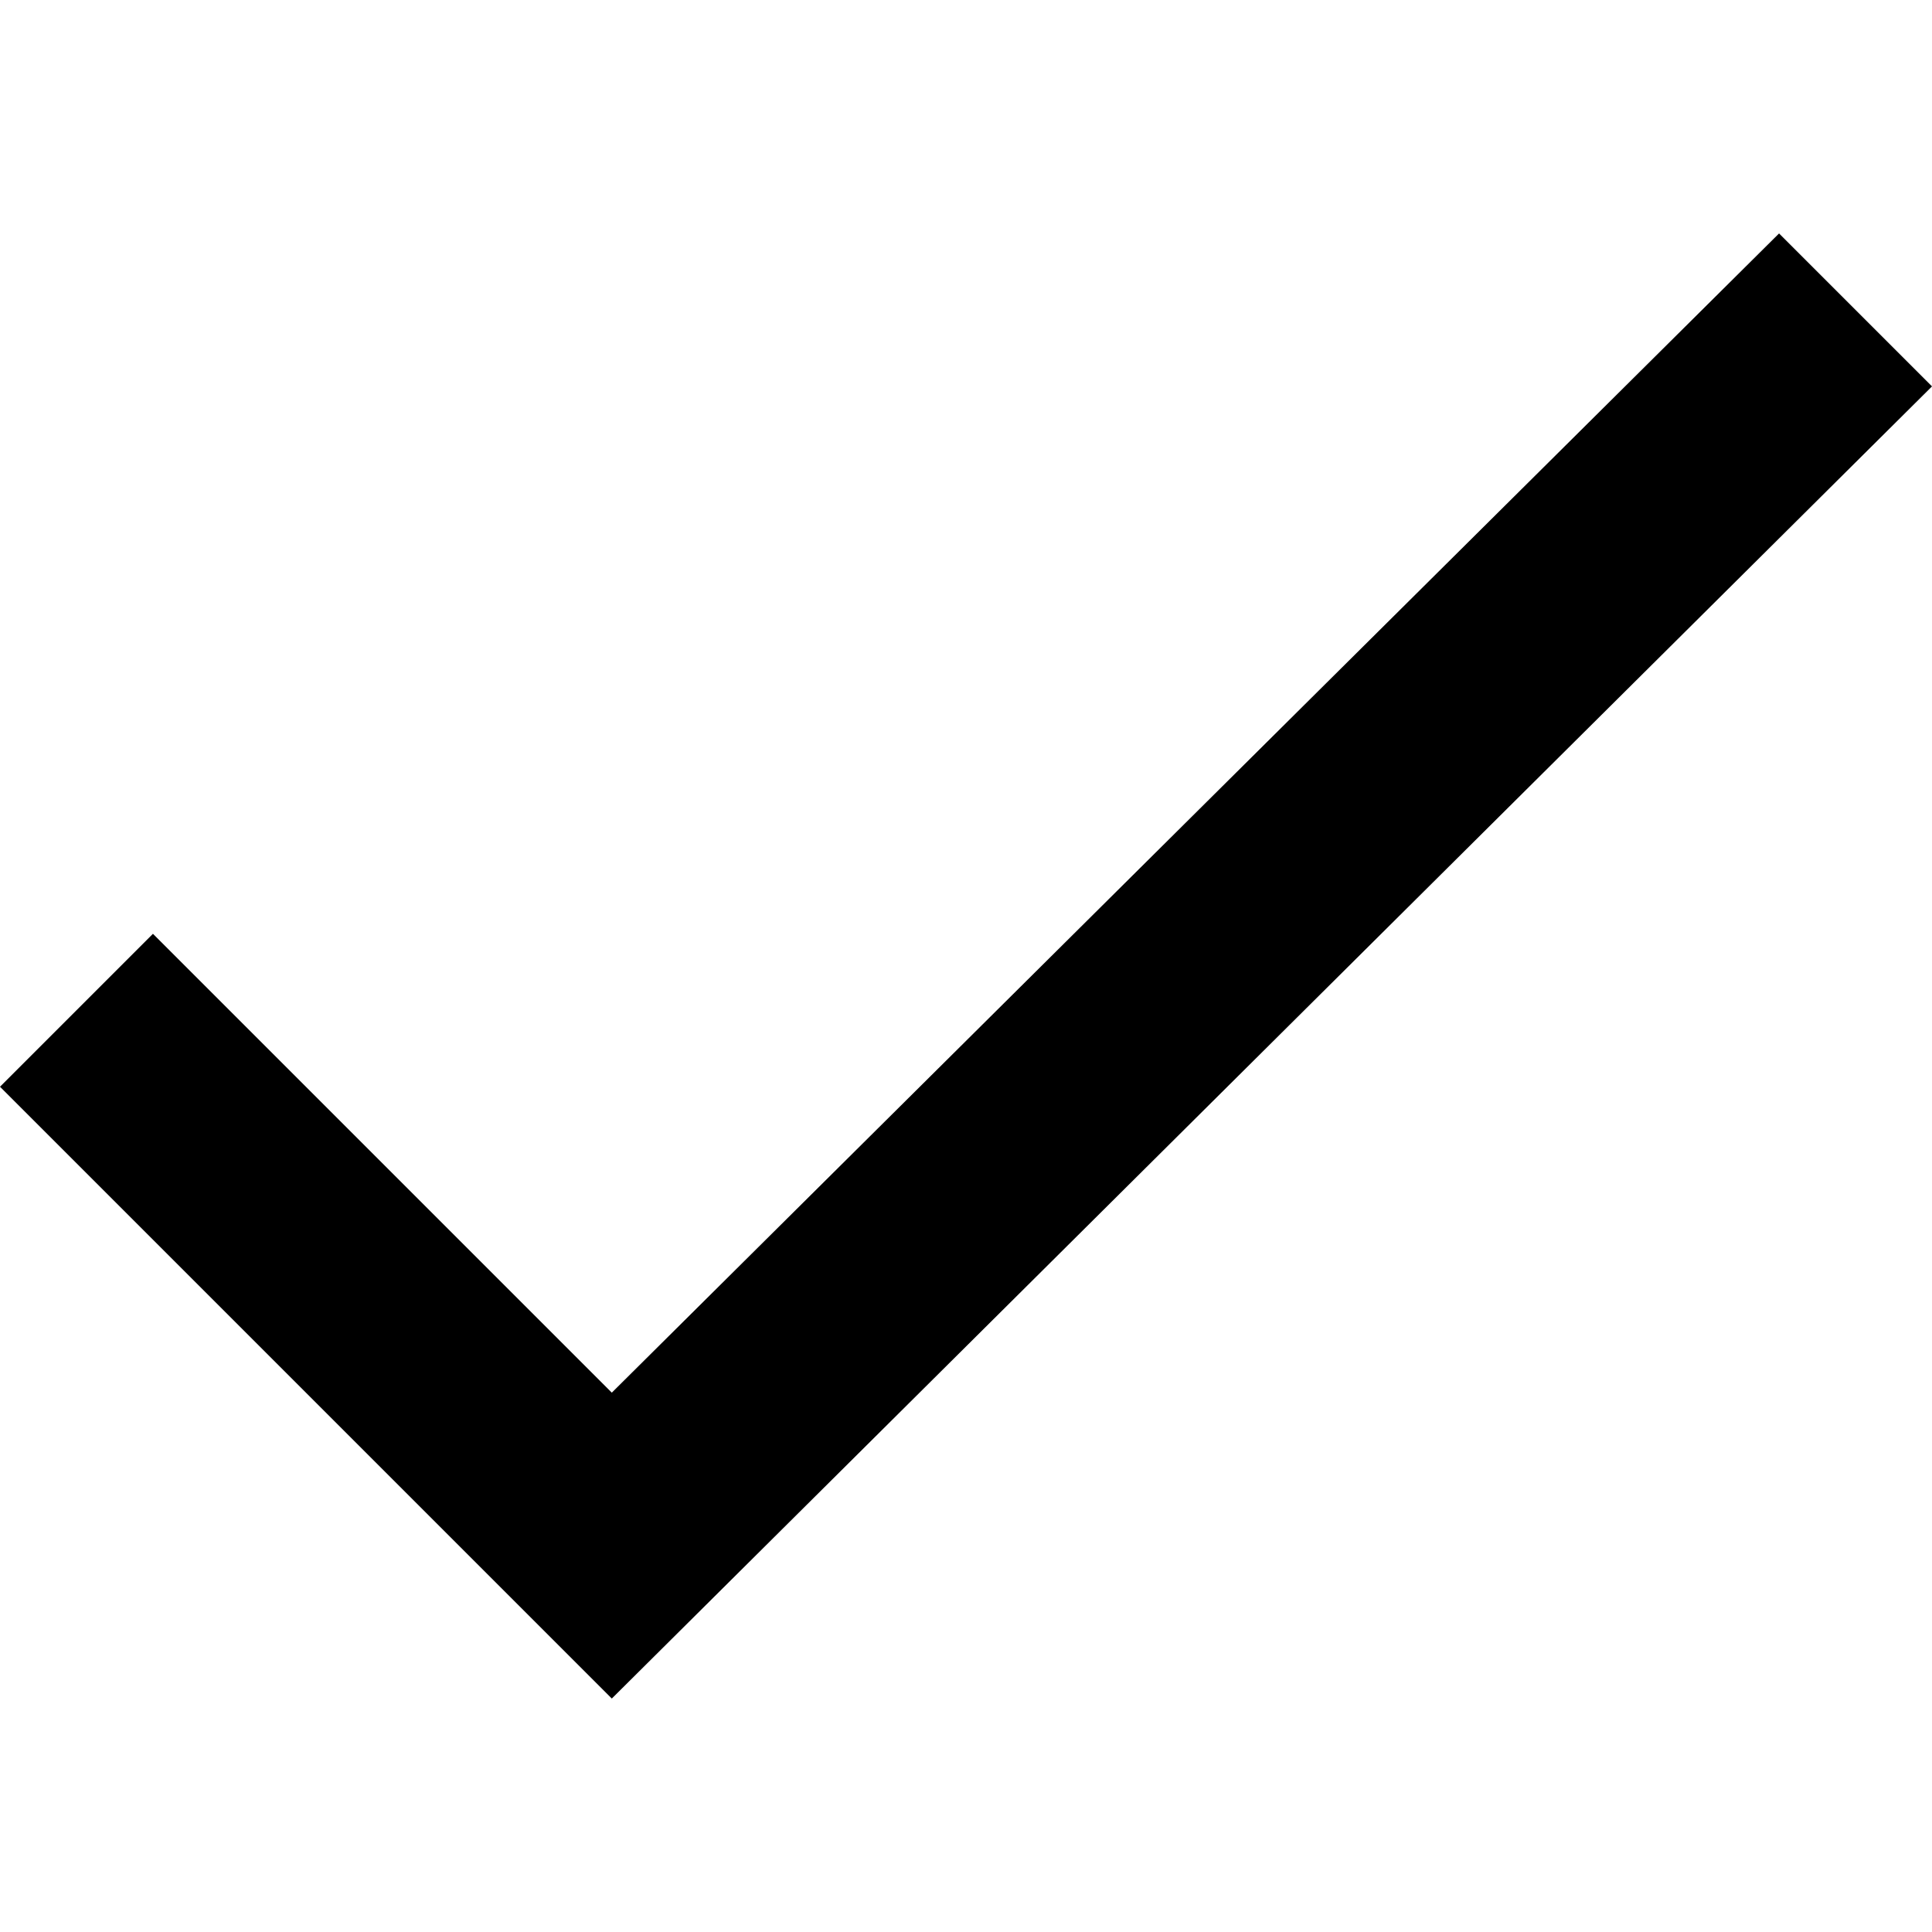
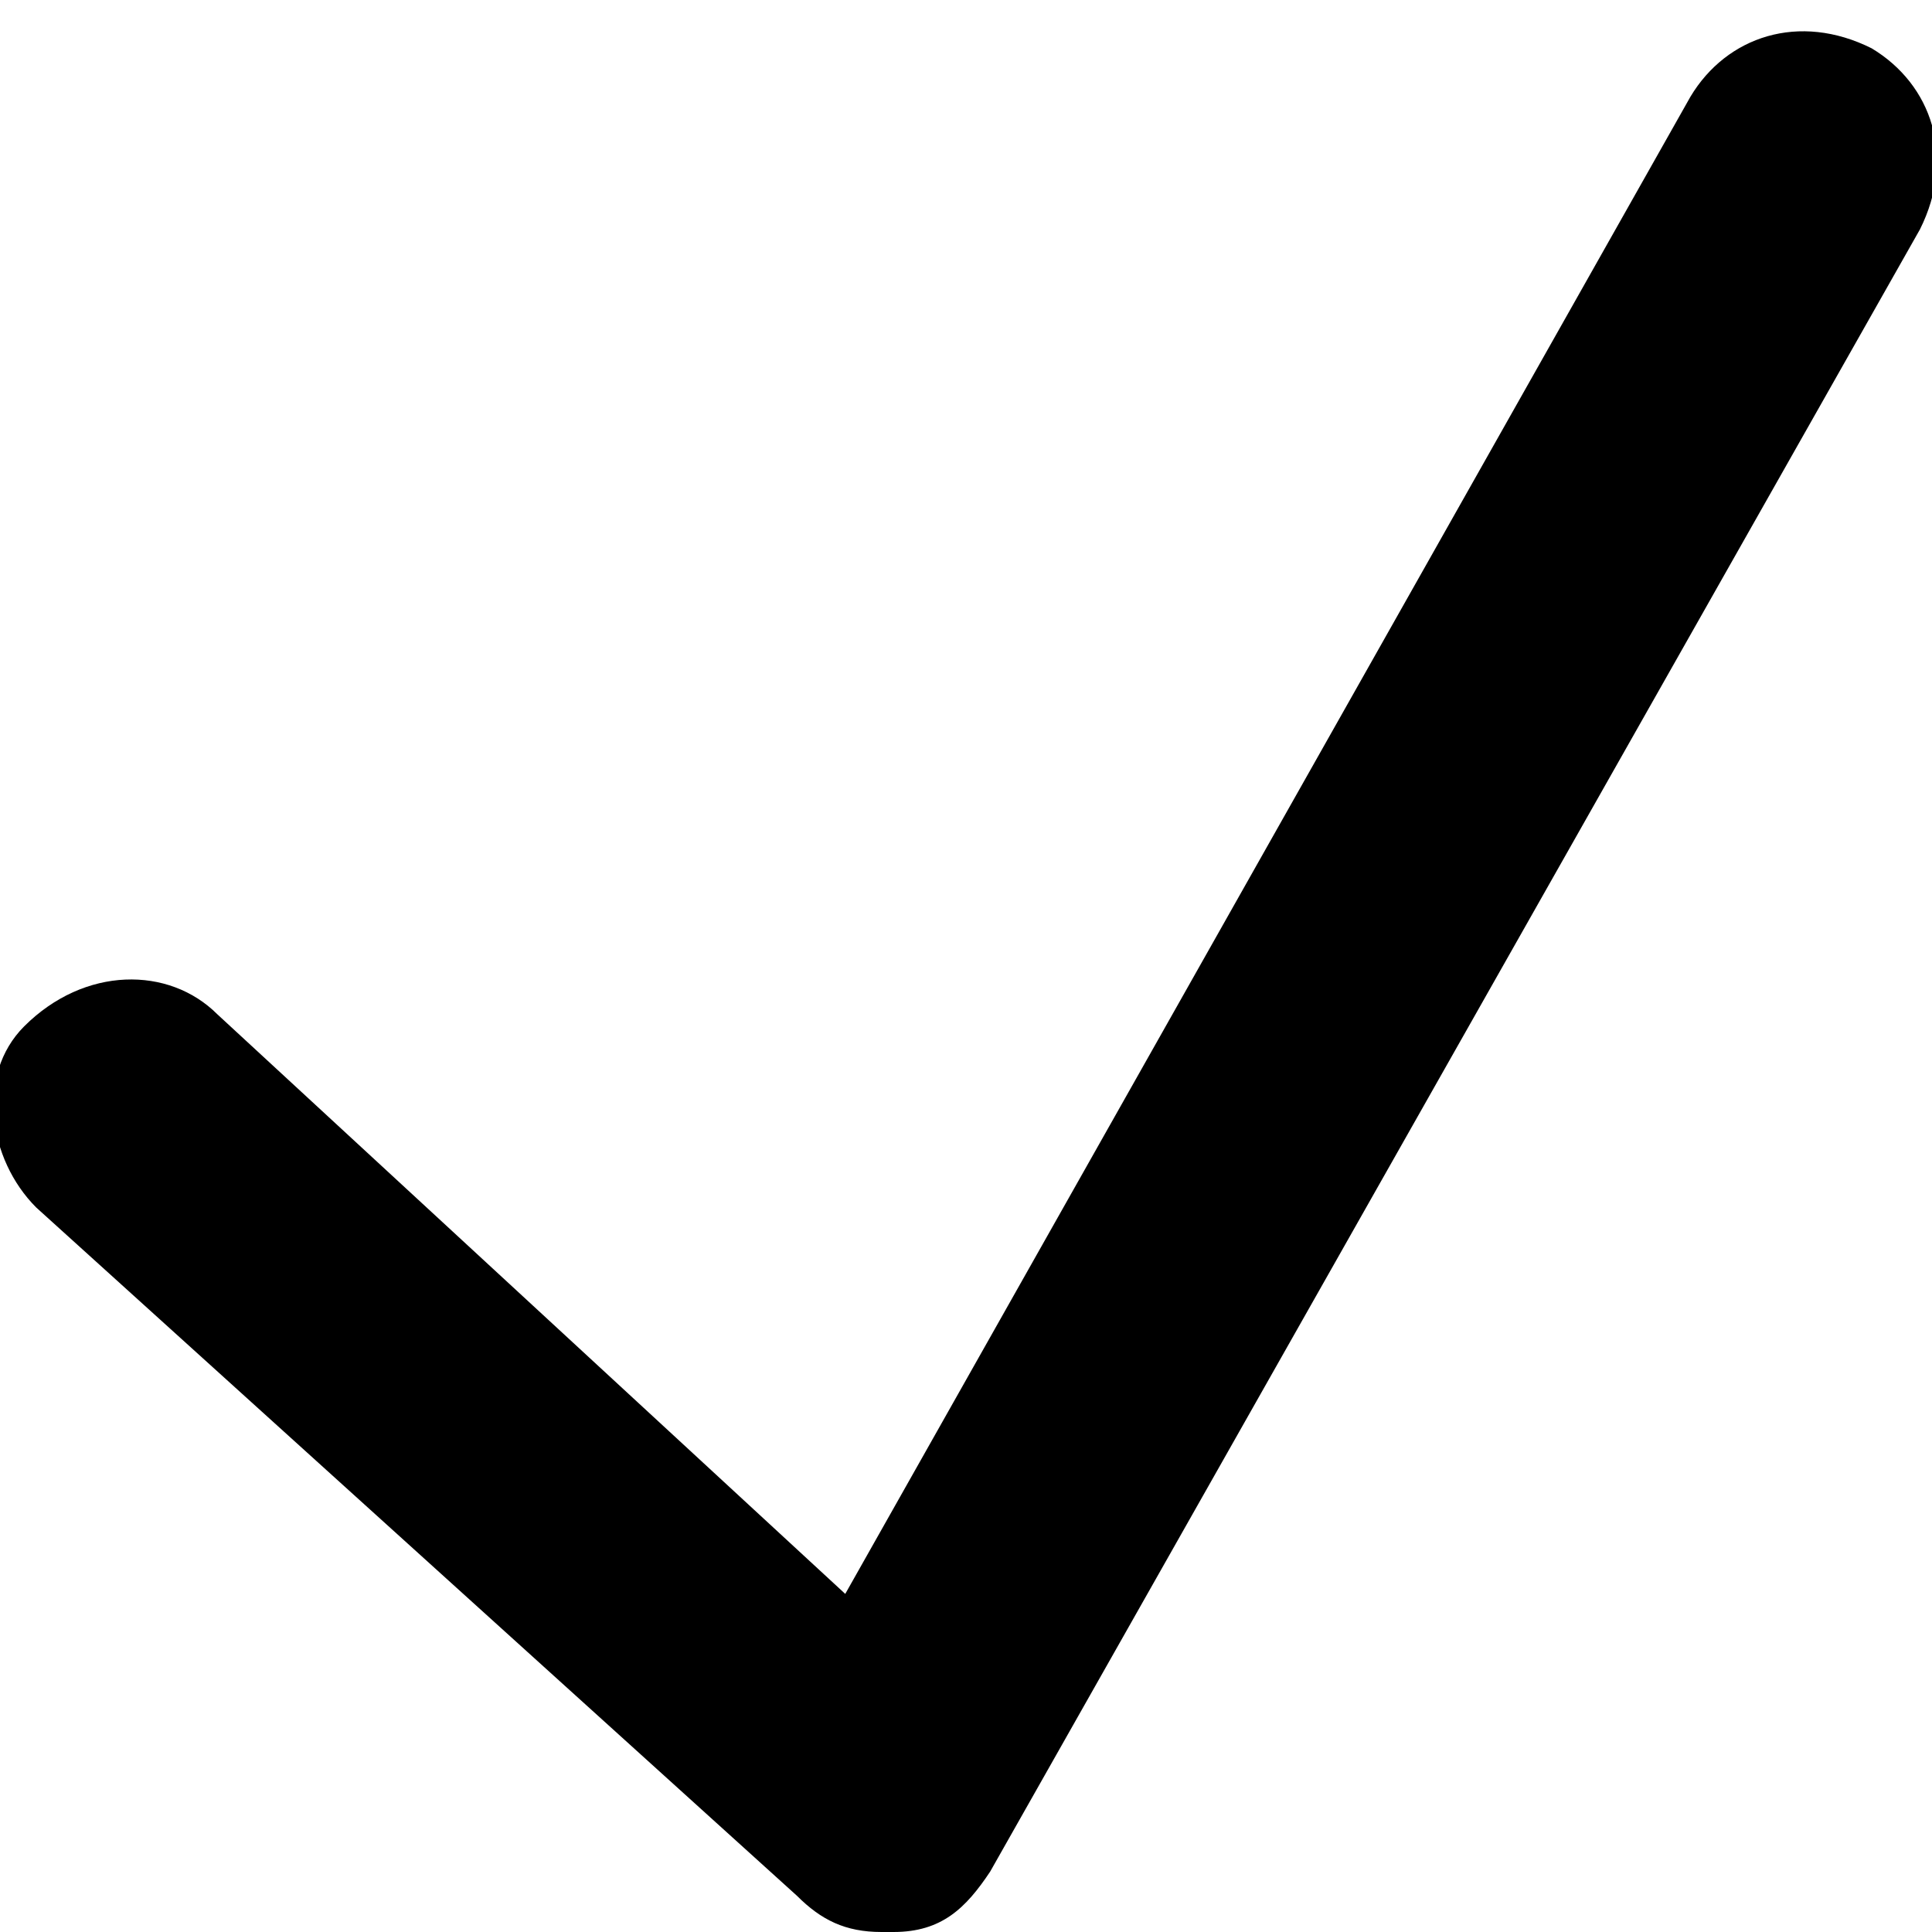
- <svg xmlns="http://www.w3.org/2000/svg" version="1.1" x="0px" y="0px" viewBox="0 0 24 24" style="enable-background:new 0 0 24 24;" xml:space="preserve">
-   <g>
-     <path d="M7.6,17.3l-5.7-5.7L0,13.5l7.6,7.6L24,4.8l-1.9-1.9L7.6,17.3z" />
-   </g>
+ <svg xmlns="http://www.w3.org/2000/svg" id="check-icon" class="check-icon" version="1.1" x="0px" y="0px" viewBox="0 0 16 16" enable-background="new 0 0 16 16" xml:space="preserve">
+   <path stroke="none" d="M7.3,16c-0.3,0-0.5-0.1-0.7-0.3L0.3,10c-0.4-0.4-0.5-1.1-0.1-1.5C0.7,8,1.4,8,1.8,8.4L7,13.2l7-12.4    c0.3-0.5,0.9-0.7,1.5-0.4c0.5,0.3,0.7,0.9,0.4,1.5L8.2,15.5c-0.2,0.3-0.4,0.5-0.8,0.5C7.4,16,7.3,16,7.3,16z" />
</svg>
